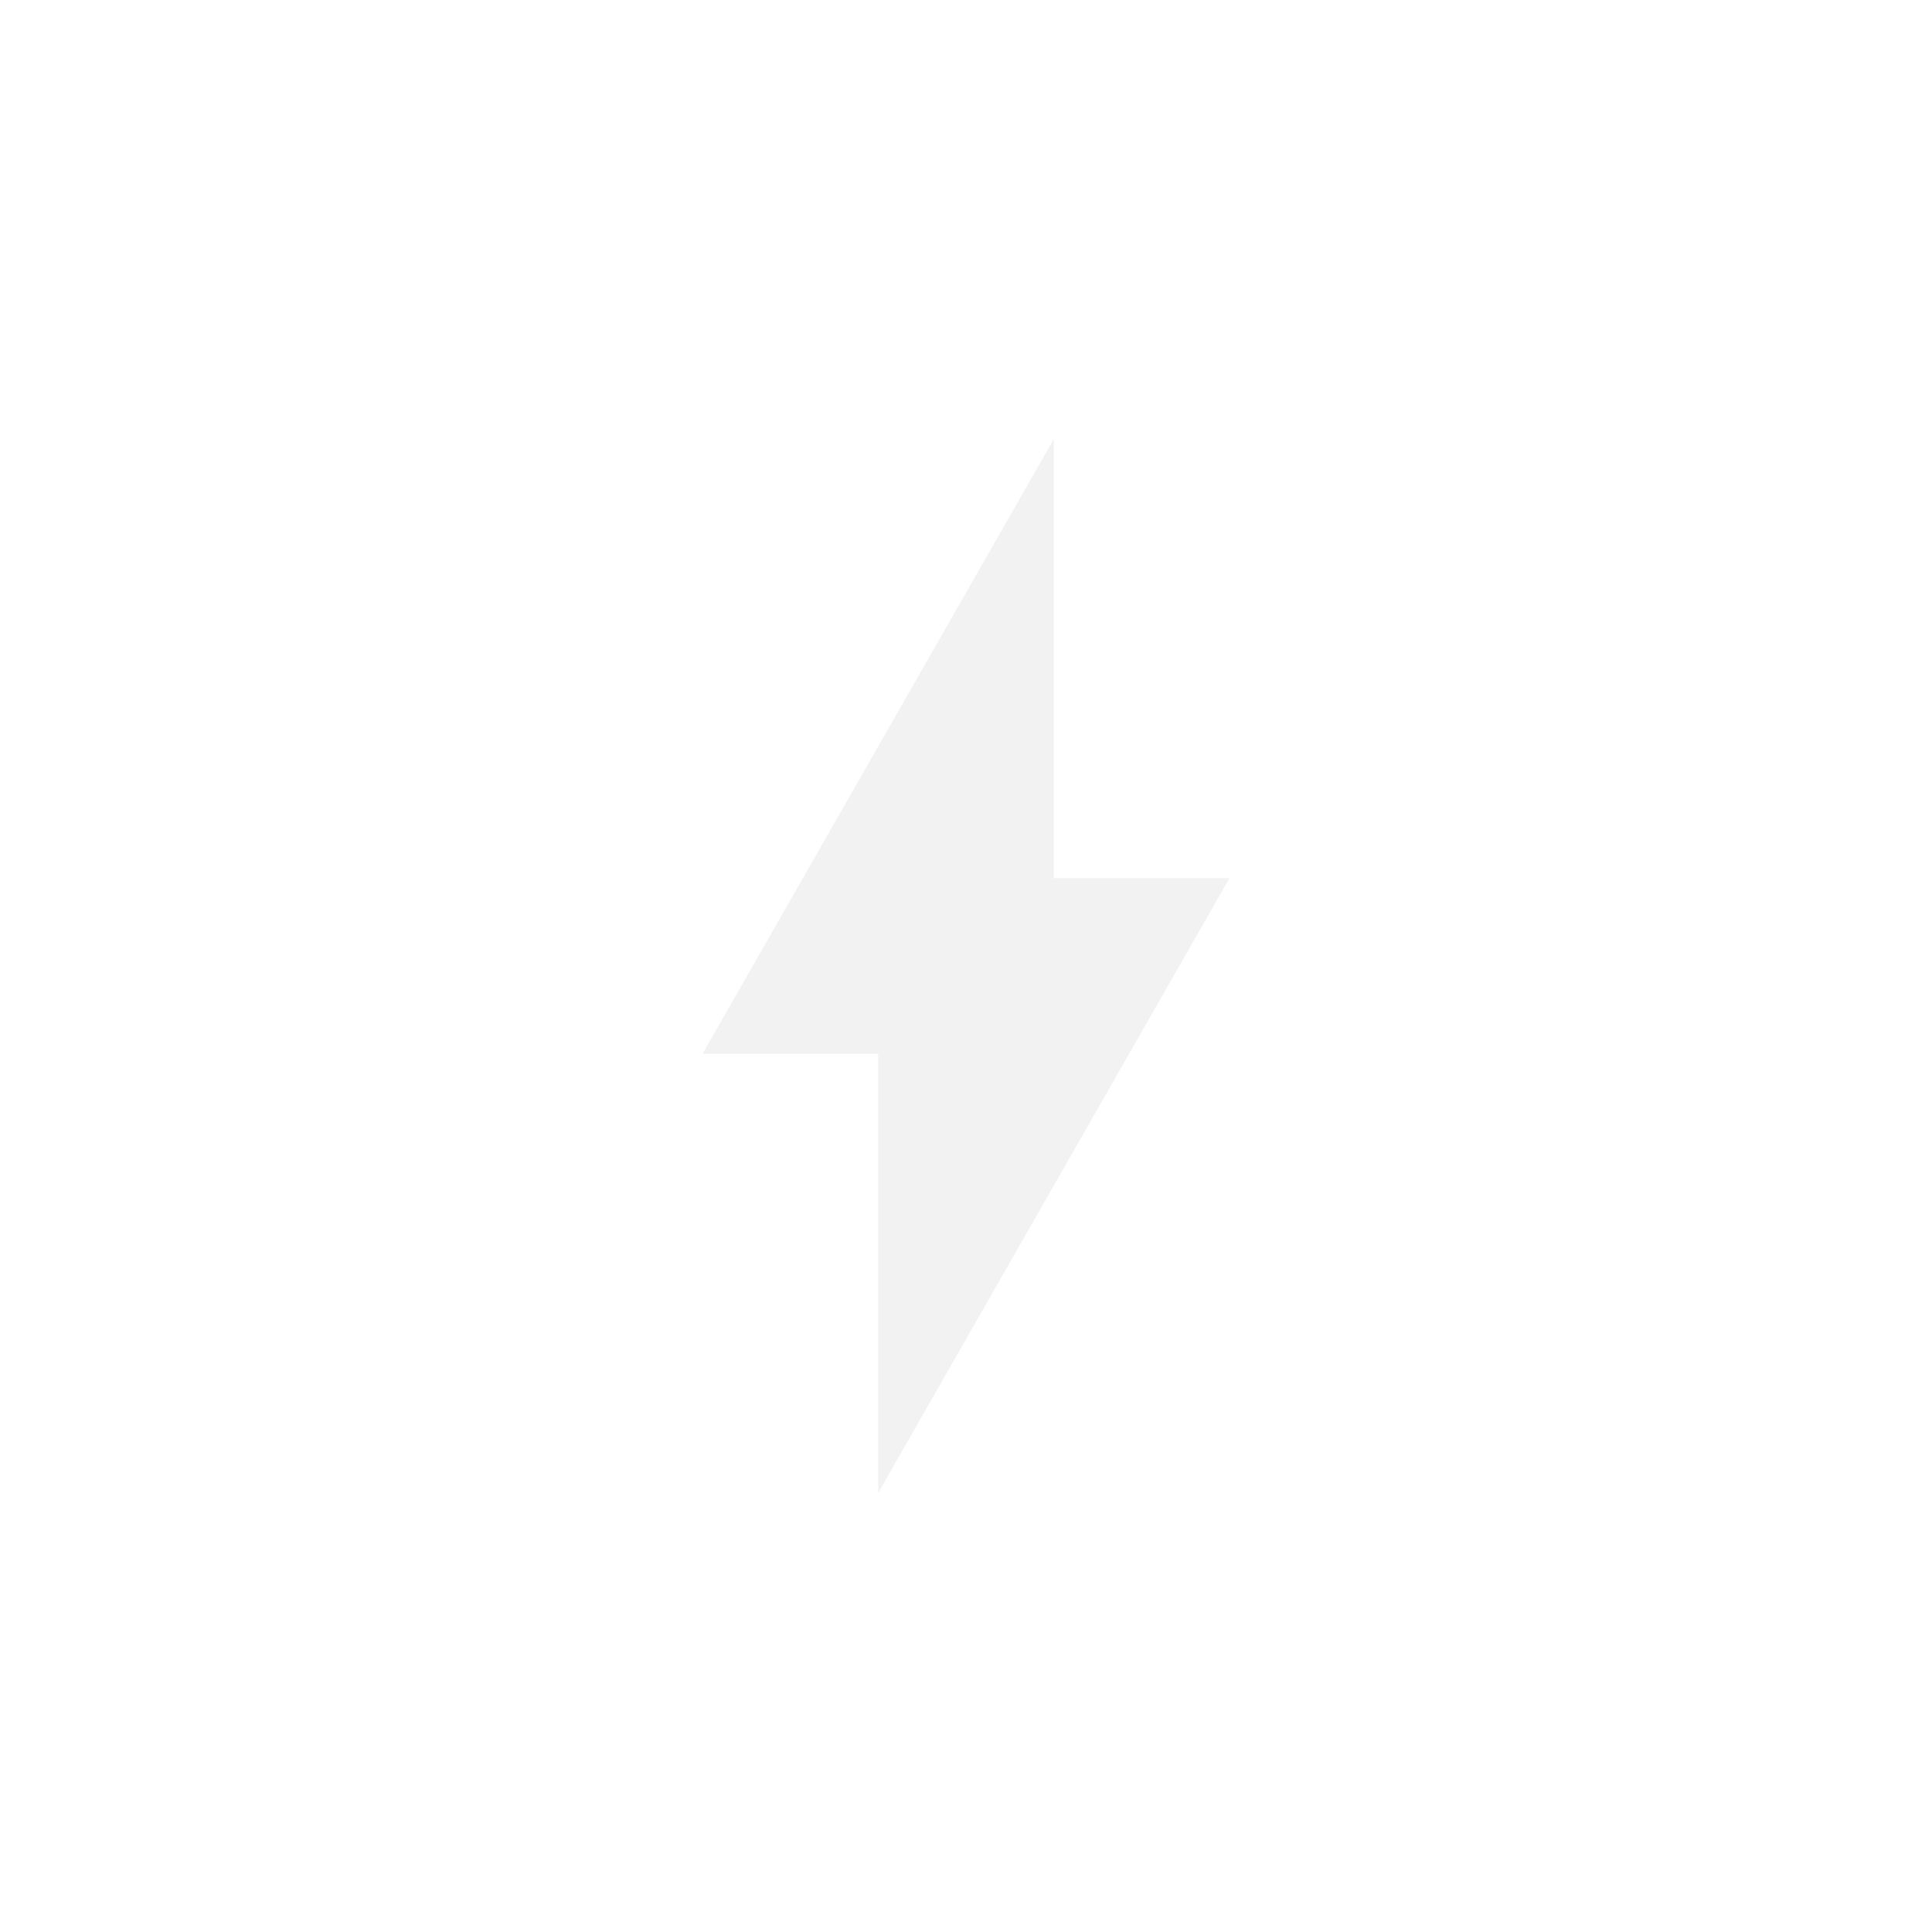
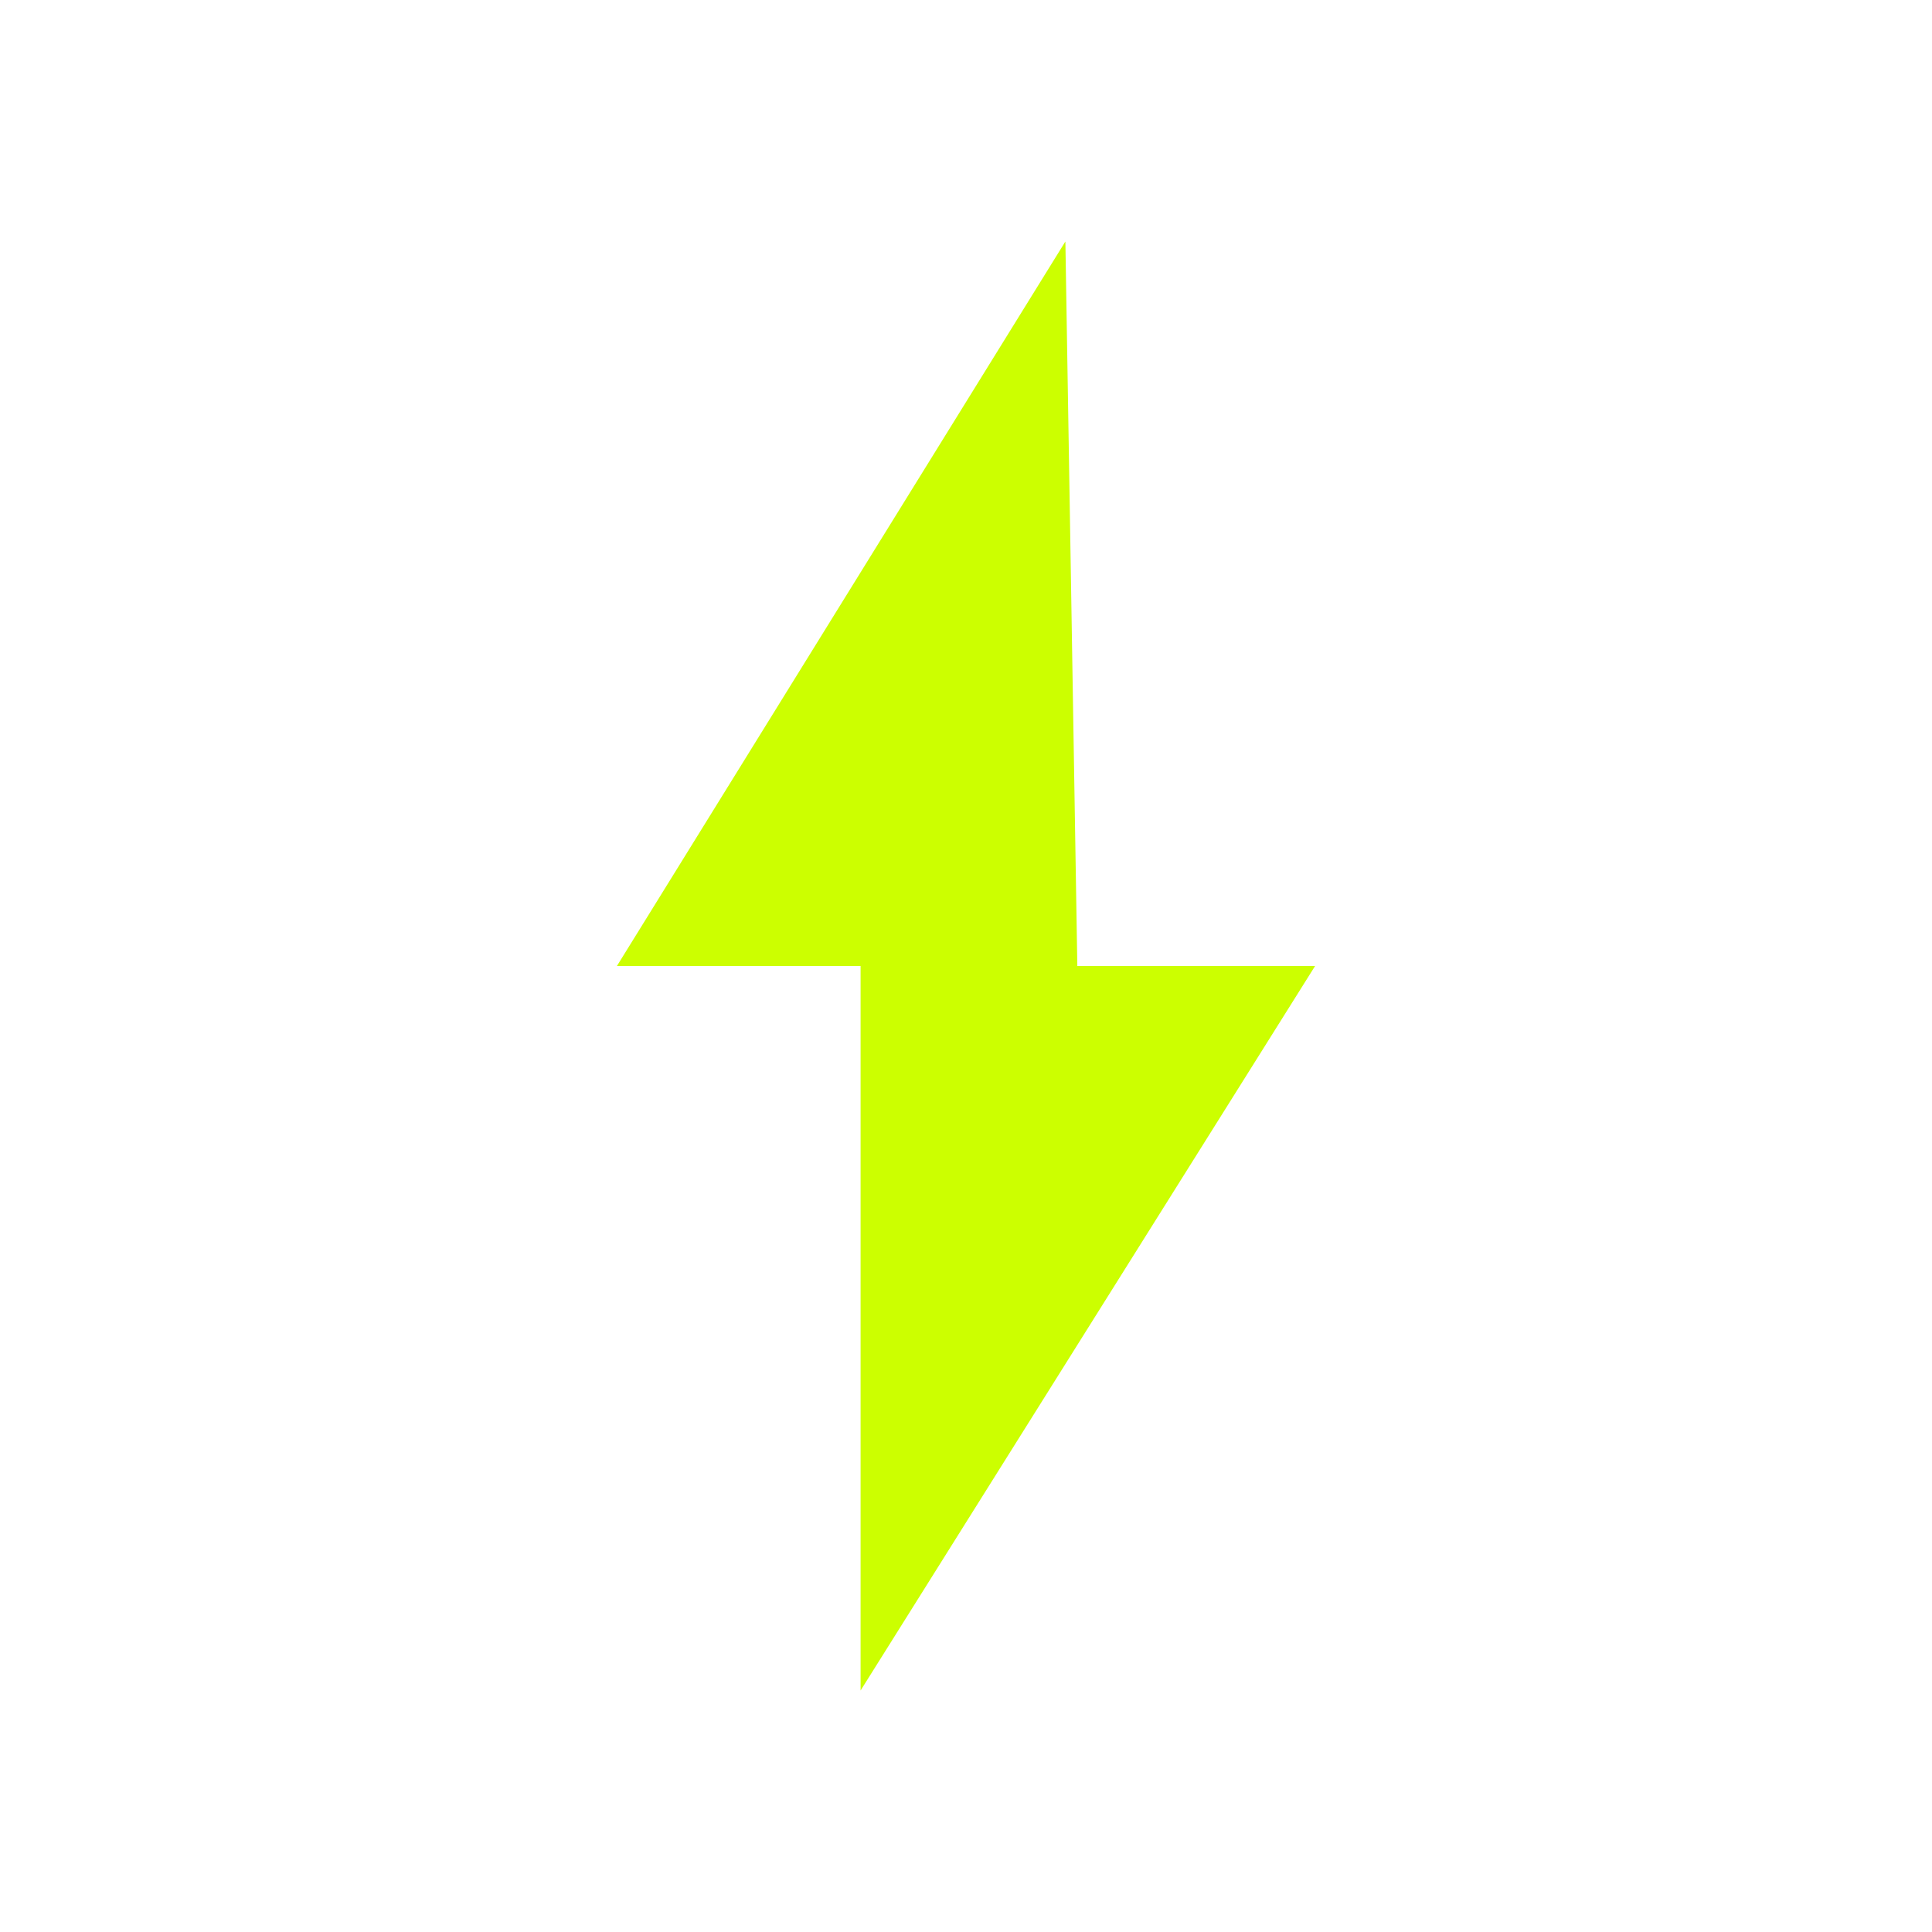
- <svg xmlns="http://www.w3.org/2000/svg" viewBox="0 0 22 22">
-   <defs id="defs3051">
-     <style type="text/css" id="current-color-scheme">
-       .ColorScheme-Text {
-         color:#f2f2f2;
-       }
-       </style>
-   </defs>
-   <path style="fill:currentColor;fill-opacity:1;stroke:none" d="M 12 5 L 8 12 L 10 12 L 10 17 L 14 10 L 12 10 L 12 5 z " class="ColorScheme-Text" />
+ <svg xmlns="http://www.w3.org/2000/svg" height="22" viewBox="0 0 22 22" width="22" version="1.1" id="svg4">
+   <defs id="defs8" />
+   <g id="g851" style="stroke:none;stroke-width:0.727" transform="scale(1.375)">
+     <path style="stroke:none" id="path2" stroke-width=".255" stroke-linecap="round" fill="none" d="M 0,-4.9999999e-8 H 16 V 16 H 0 Z" />
+     <path id="rect841" d="m 8.823,2 0.099,6 H 10.891 L 7.127,14 V 8 H 5.109 Z" style="fill:#ccff00;stroke:none;stroke-width:0.727" />
+   </g>
</svg>
